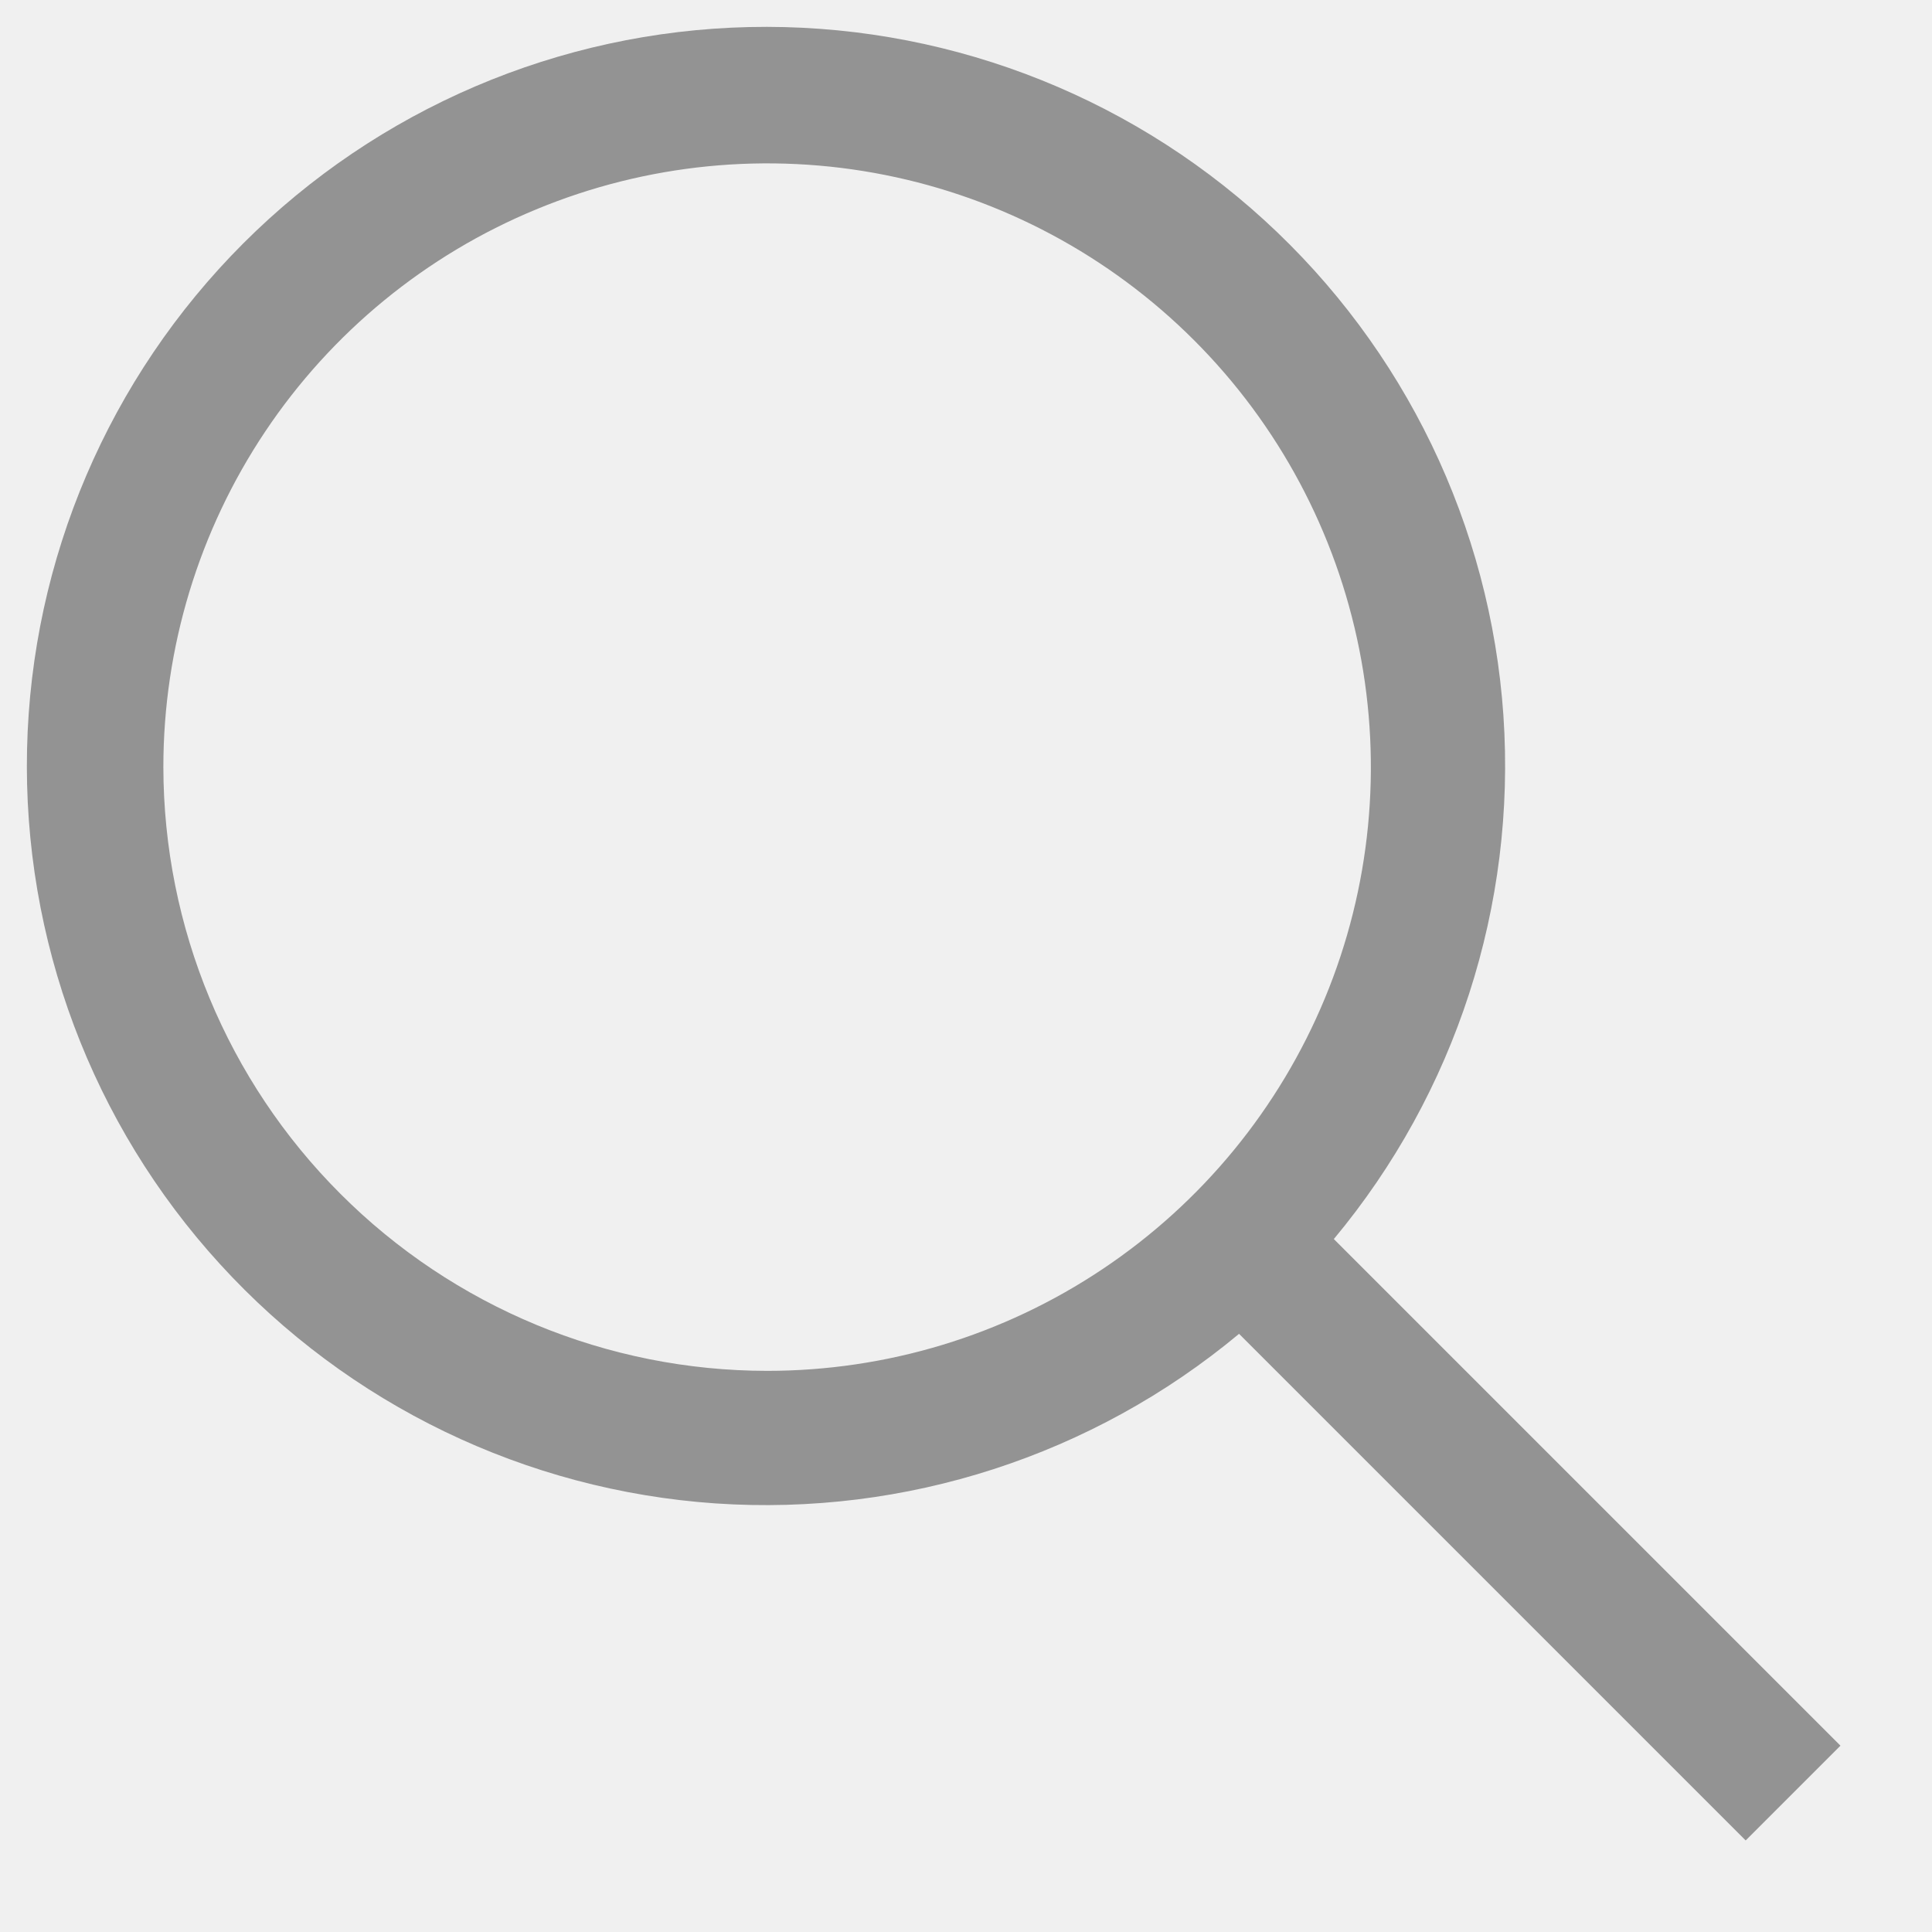
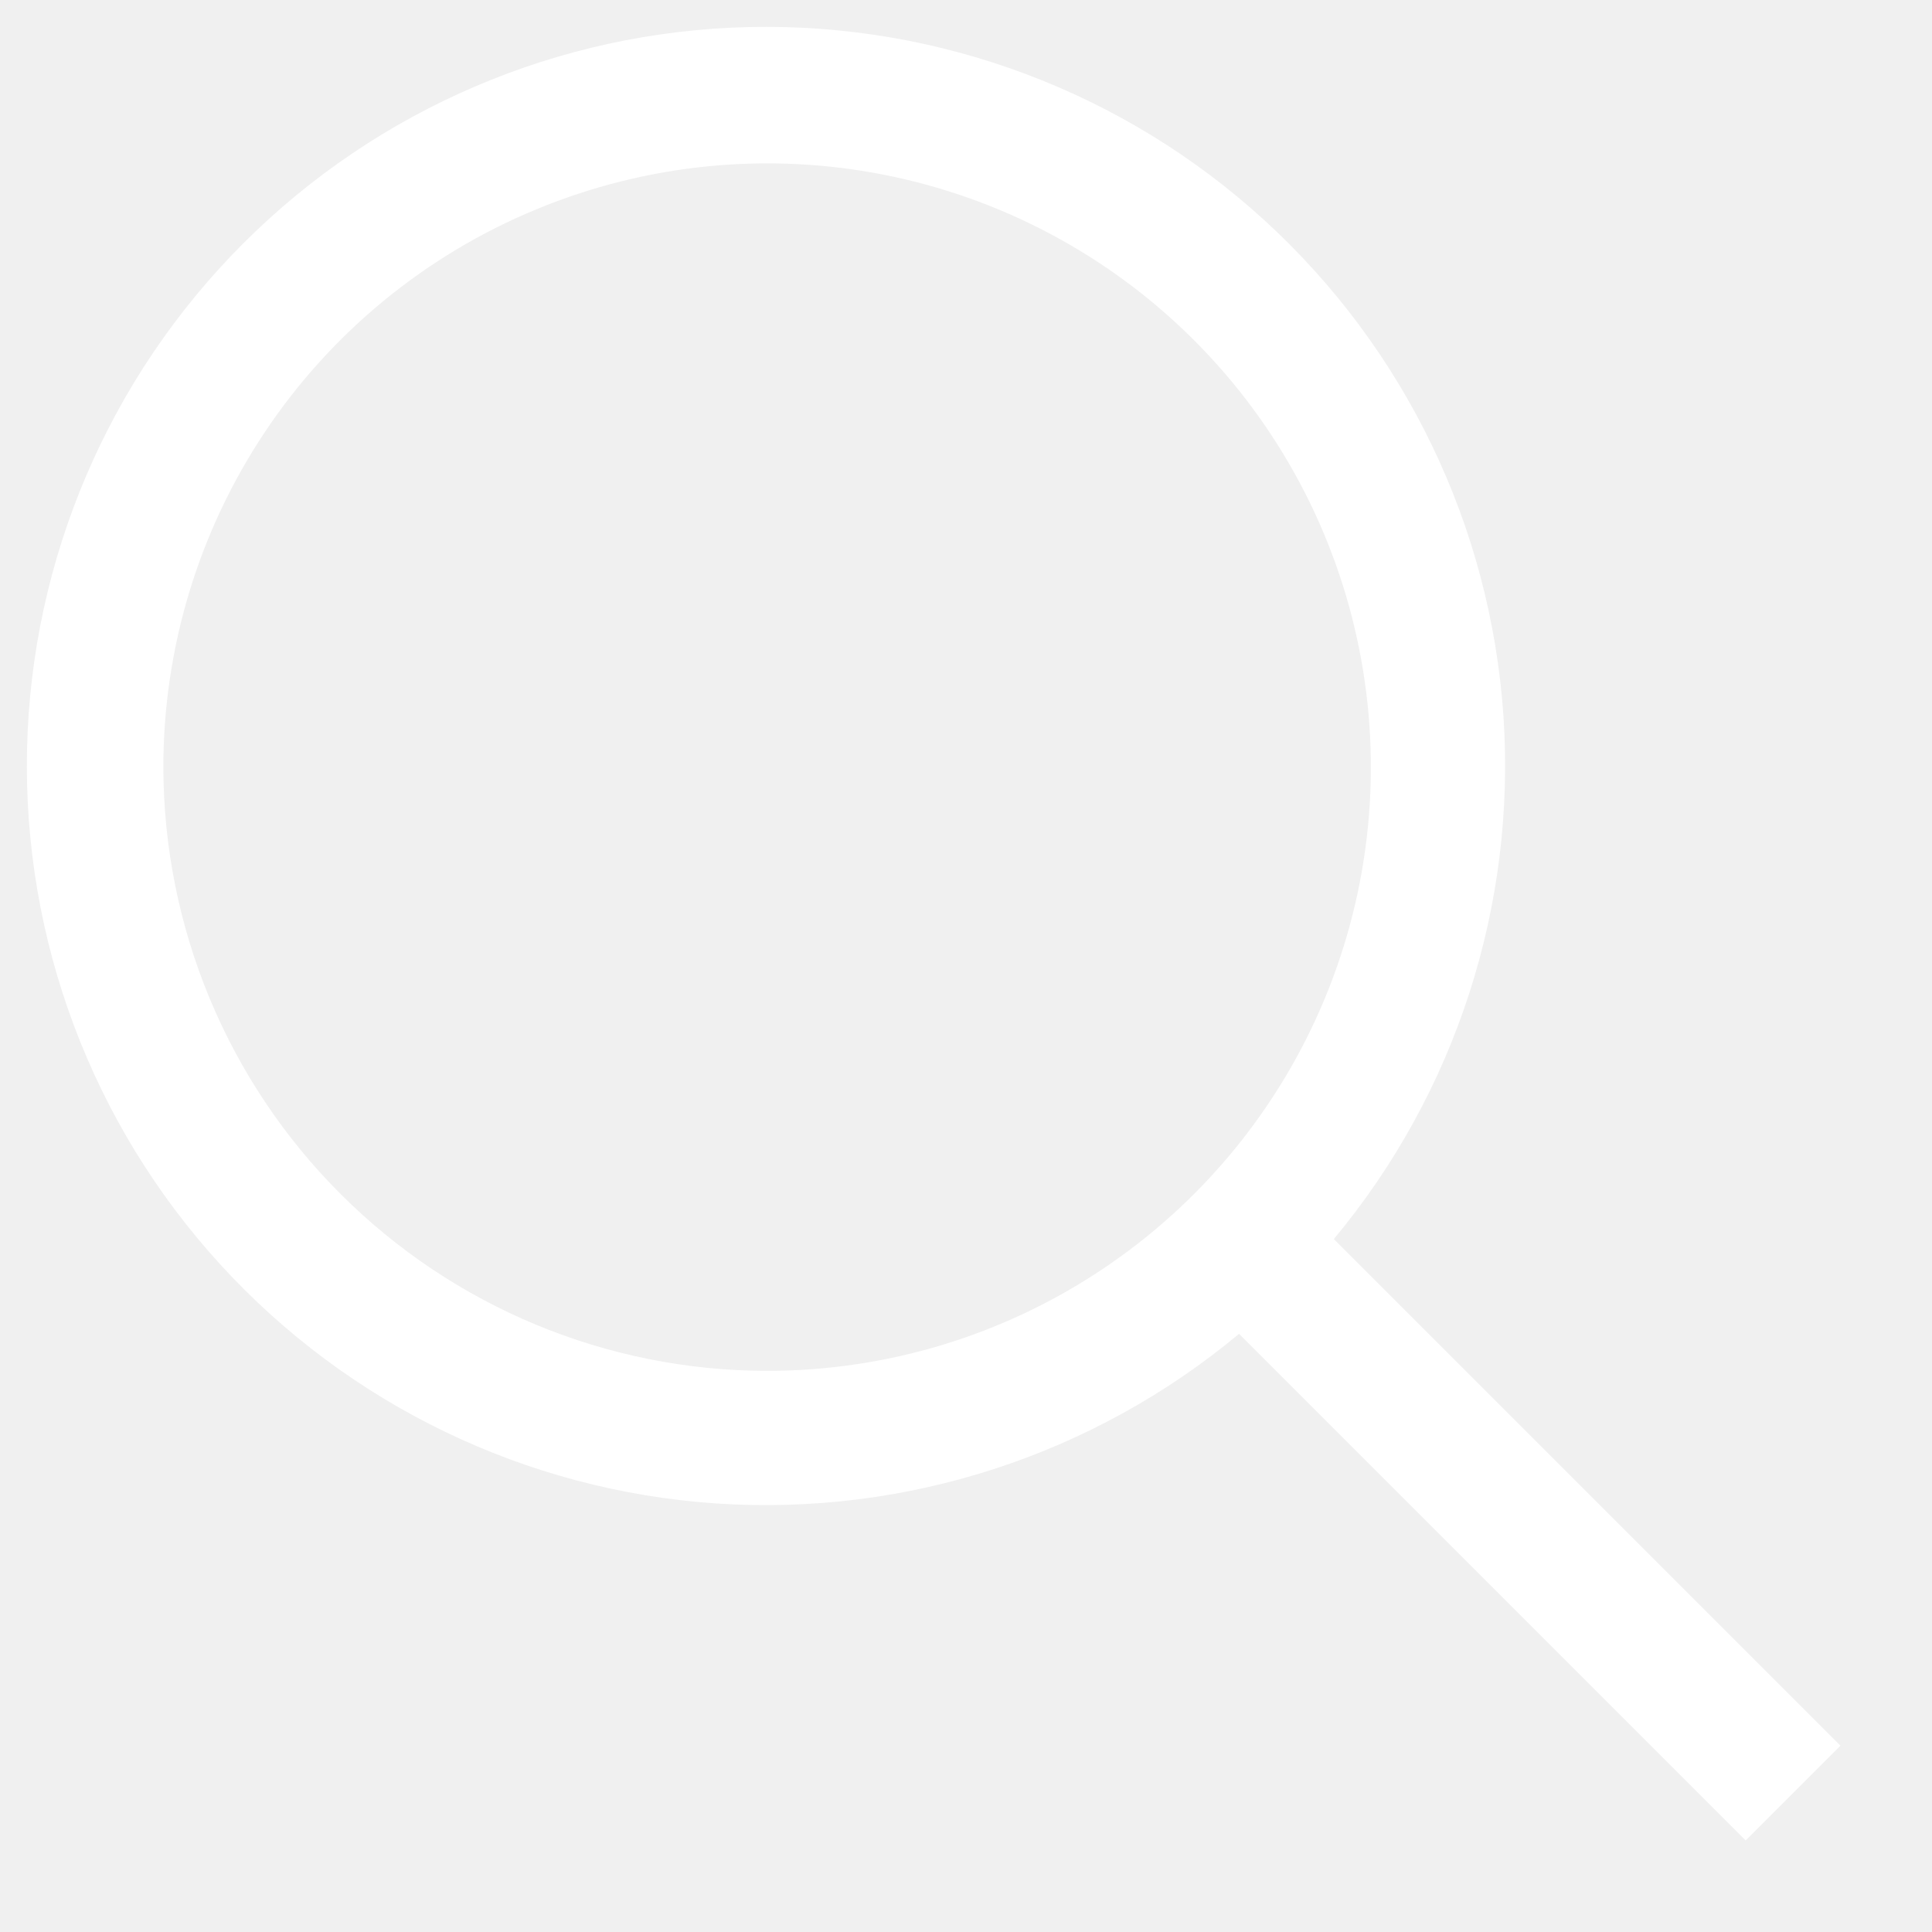
<svg xmlns="http://www.w3.org/2000/svg" width="18" height="18" viewBox="0 0 18 18" fill="none">
-   <path d="M17.147 16.264L12.427 11.544C13.562 10.182 14.127 8.435 14.007 6.667C13.886 4.899 13.088 3.246 11.779 2.051C10.471 0.856 8.752 0.212 6.98 0.252C5.208 0.292 3.52 1.014 2.267 2.267C1.014 3.52 0.292 5.208 0.252 6.98C0.212 8.752 0.856 10.471 2.051 11.779C3.246 13.088 4.899 13.886 6.667 14.007C8.435 14.127 10.182 13.562 11.544 12.427L16.264 17.147L17.147 16.264ZM1.522 7.147C1.522 6.035 1.852 4.947 2.47 4.022C3.088 3.097 3.967 2.376 4.995 1.951C6.023 1.525 7.154 1.413 8.245 1.63C9.336 1.847 10.338 2.383 11.125 3.17C11.912 3.957 12.447 4.959 12.664 6.05C12.881 7.141 12.77 8.272 12.344 9.3C11.918 10.328 11.197 11.206 10.272 11.824C9.347 12.443 8.26 12.772 7.147 12.772C5.656 12.771 4.226 12.178 3.172 11.123C2.117 10.069 1.524 8.639 1.522 7.147V7.147Z" fill="#939393" />
+   <path d="M17.147 16.264L12.427 11.544C13.562 10.182 14.127 8.435 14.007 6.667C13.886 4.899 13.088 3.246 11.779 2.051C10.471 0.856 8.752 0.212 6.98 0.252C5.208 0.292 3.52 1.014 2.267 2.267C1.014 3.52 0.292 5.208 0.252 6.98C0.212 8.752 0.856 10.471 2.051 11.779C3.246 13.088 4.899 13.886 6.667 14.007C8.435 14.127 10.182 13.562 11.544 12.427L16.264 17.147L17.147 16.264ZM1.522 7.147C1.522 6.035 1.852 4.947 2.47 4.022C3.088 3.097 3.967 2.376 4.995 1.951C6.023 1.525 7.154 1.413 8.245 1.63C9.336 1.847 10.338 2.383 11.125 3.17C11.912 3.957 12.447 4.959 12.664 6.05C12.881 7.141 12.77 8.272 12.344 9.3C11.918 10.328 11.197 11.206 10.272 11.824C9.347 12.443 8.26 12.772 7.147 12.772C5.656 12.771 4.226 12.178 3.172 11.123C2.117 10.069 1.524 8.639 1.522 7.147V7.147Z" fill="#fff" />
</svg>
